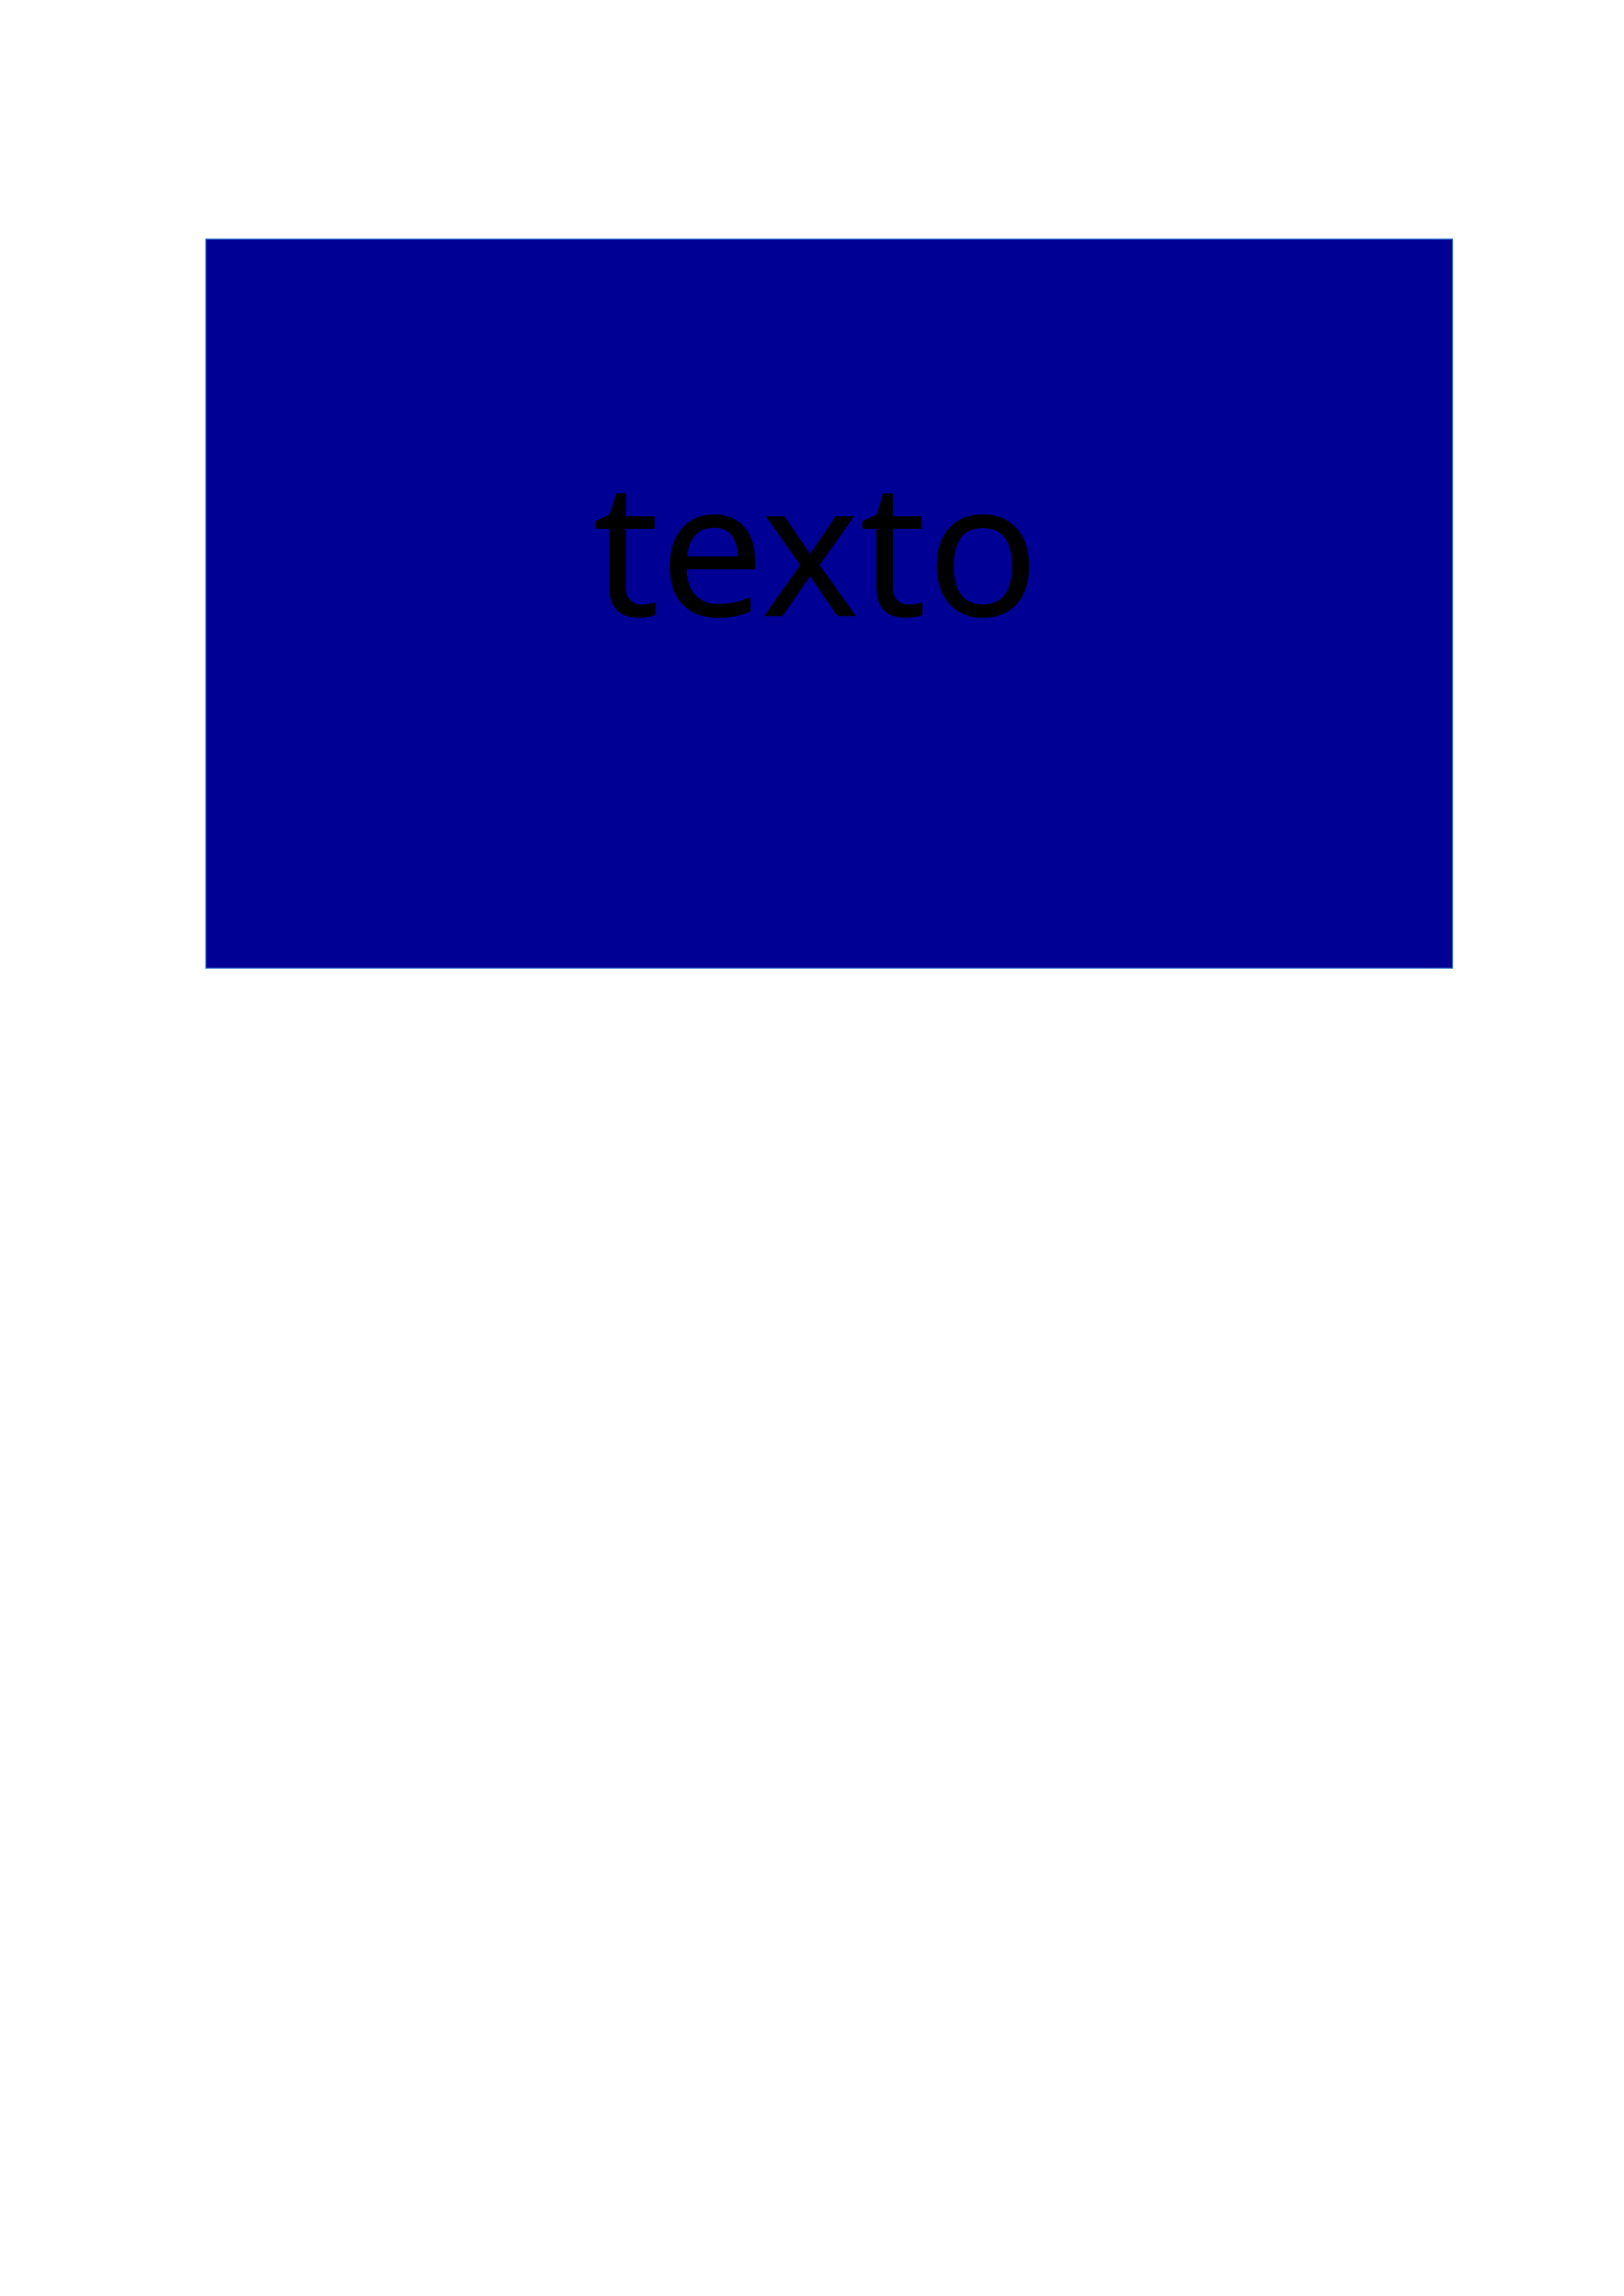
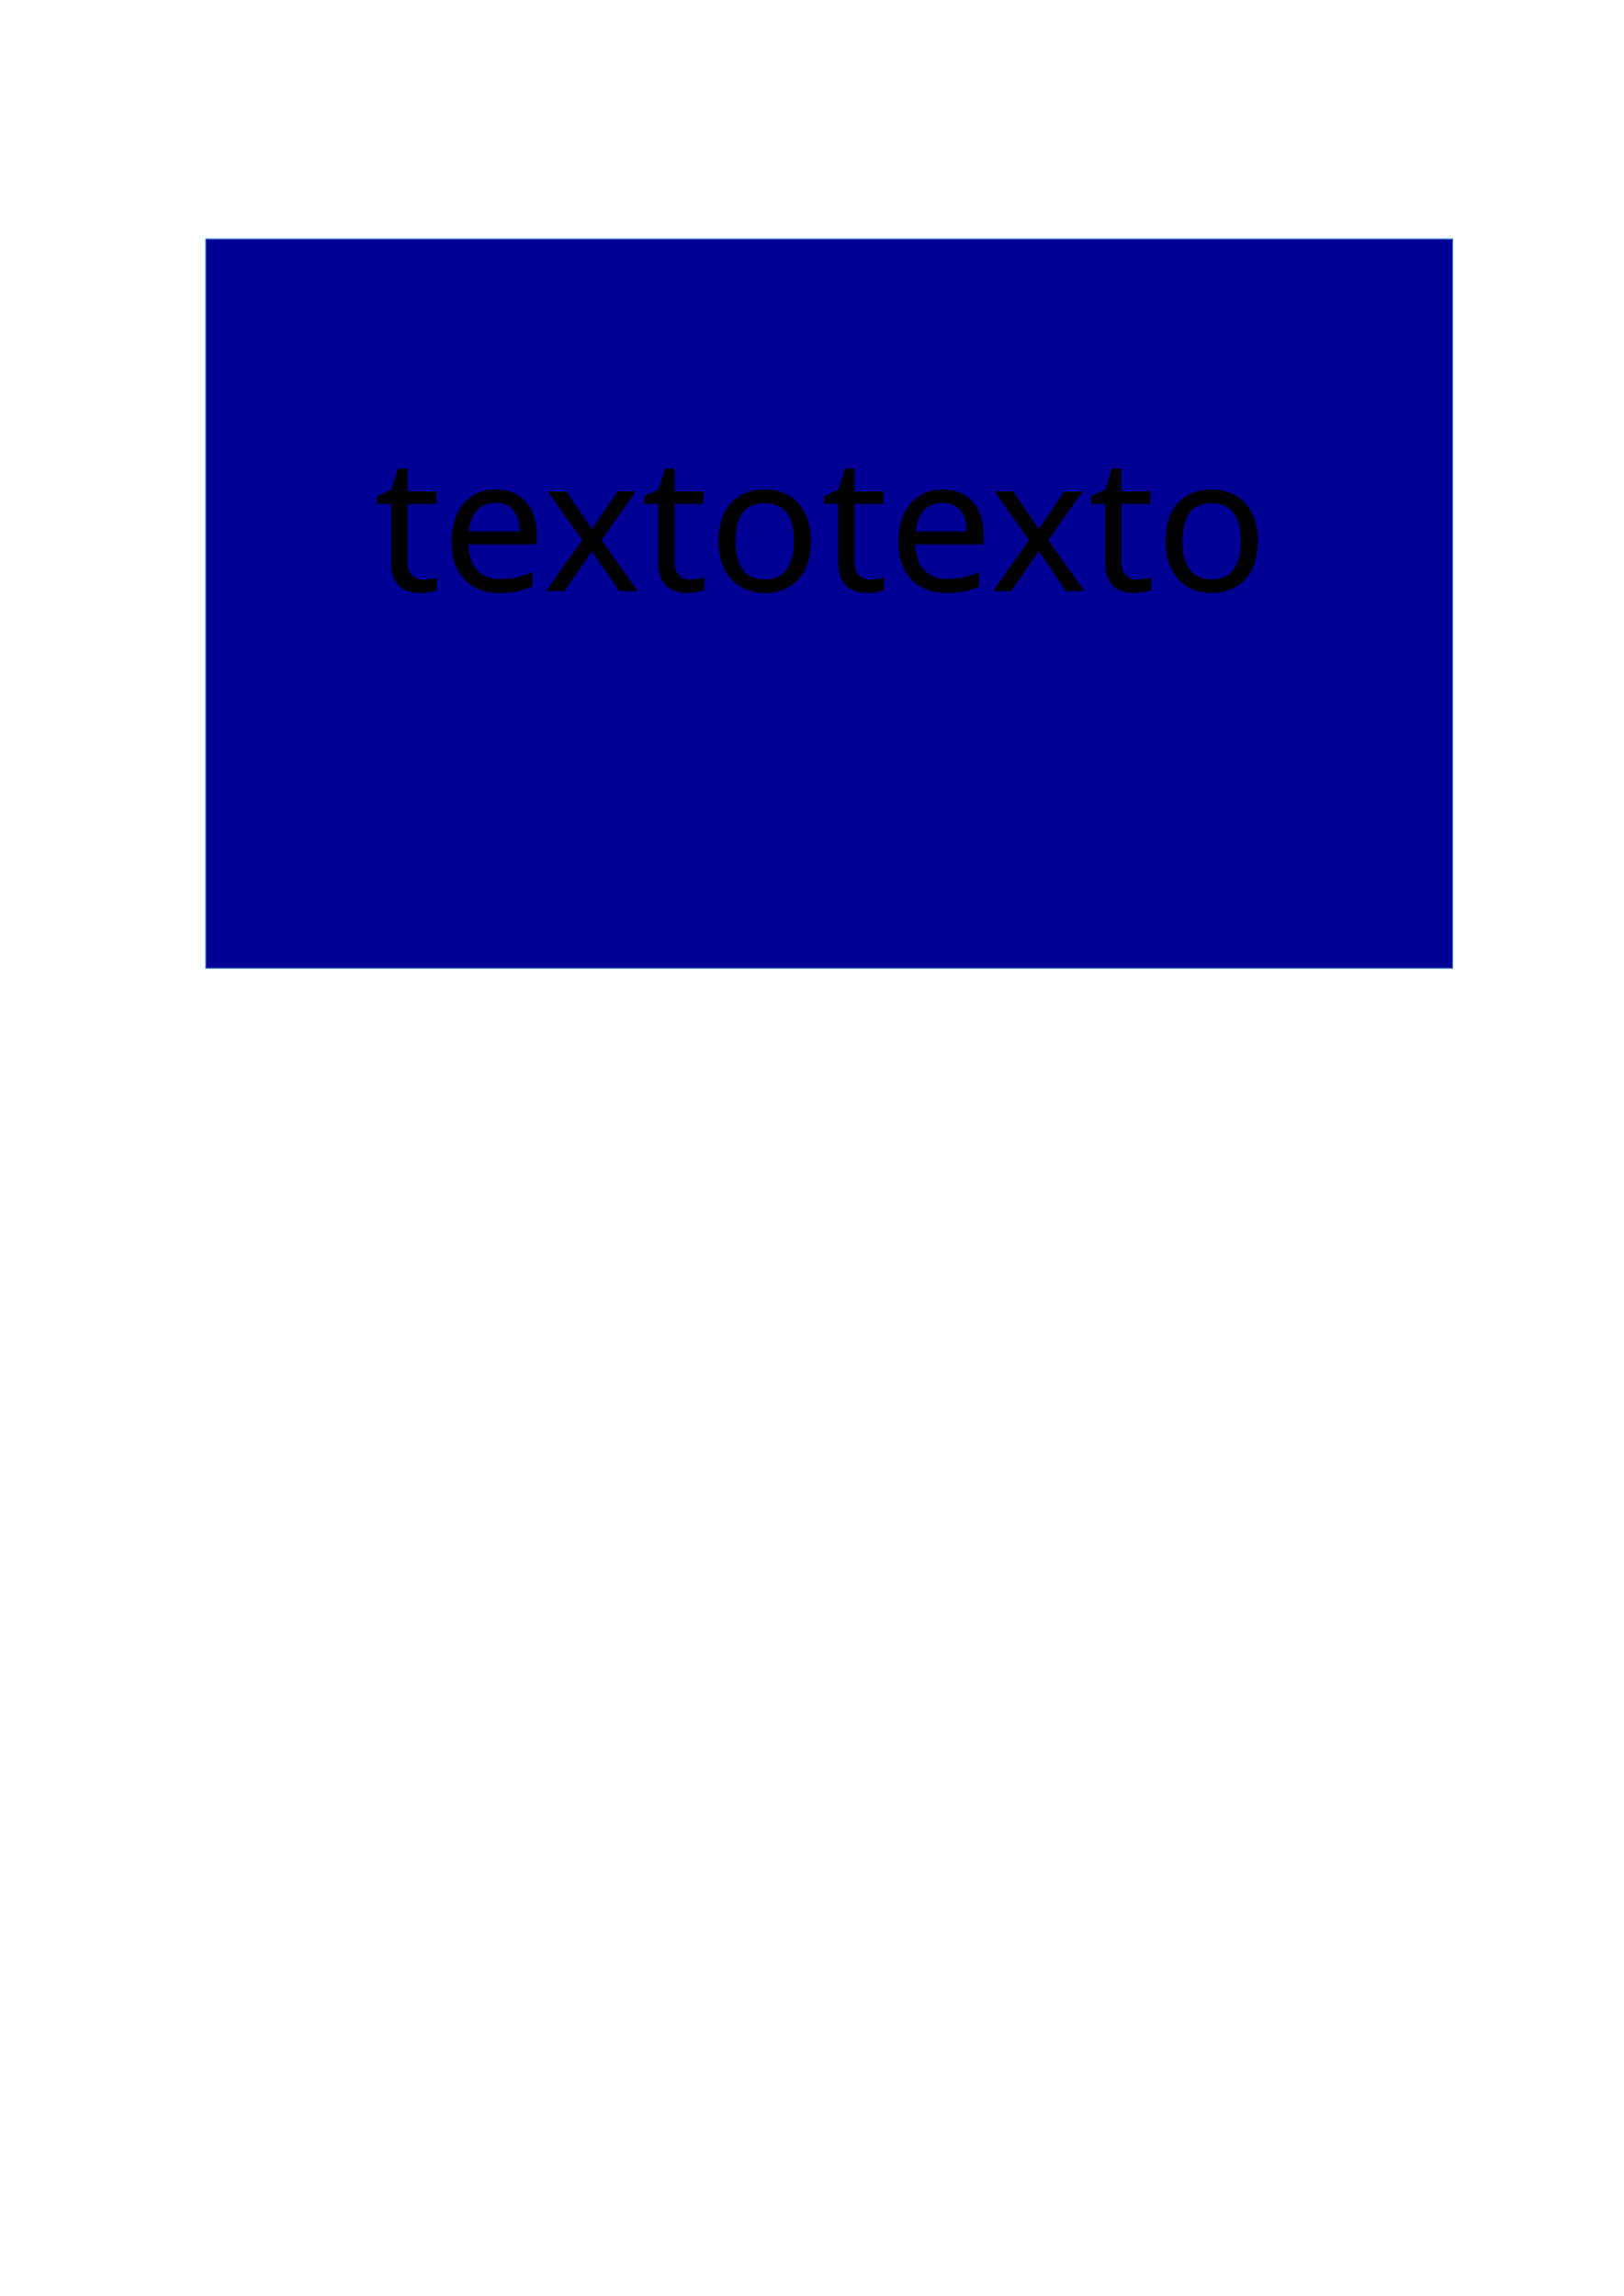
<svg xmlns="http://www.w3.org/2000/svg" width="744.094" height="1052.362" id="svg2" version="1.1" viewBox="0 0 744.094 1052.362">
  <defs id="defs4" />
  <g id="layer1">
    <path style="fill:#000094;fill-opacity:1;stroke:#4088d1;stroke-width:0.45;stroke-miterlimit:4;stroke-opacity:1" d="m 94.286,109.505 571.429,0 0,334.286 -571.429,0 z" id="rect4062" />
-     <text xml:space="preserve" style="font-size:85.333px;font-style:normal;font-weight:normal;line-height:125%;letter-spacing:0px;word-spacing:0px;fill:#000000;fill-opacity:1;stroke:none;font-family:sans-serif" x="271.429" y="282.362" id="text3268">
-       <tspan id="tspan3270" x="271.429" y="282.362">texto</tspan>
-       <tspan x="271.429" y="389.029" id="tspan3272" />
+     <text xml:space="preserve" style="font-size:85.333px;font-style:normal;font-weight:normal;line-height:125%;letter-spacing:0px;word-spacing:0px;fill:#000000;fill-opacity:1;stroke:none;font-family:sans-serif" x="171.429" y="270.934" id="text3268">
+       <tspan id="tspan3270" x="171.429" y="270.934">textotexto</tspan>
+       <tspan x="171.429" y="377.6" id="tspan3272" />
    </text>
  </g>
</svg>
